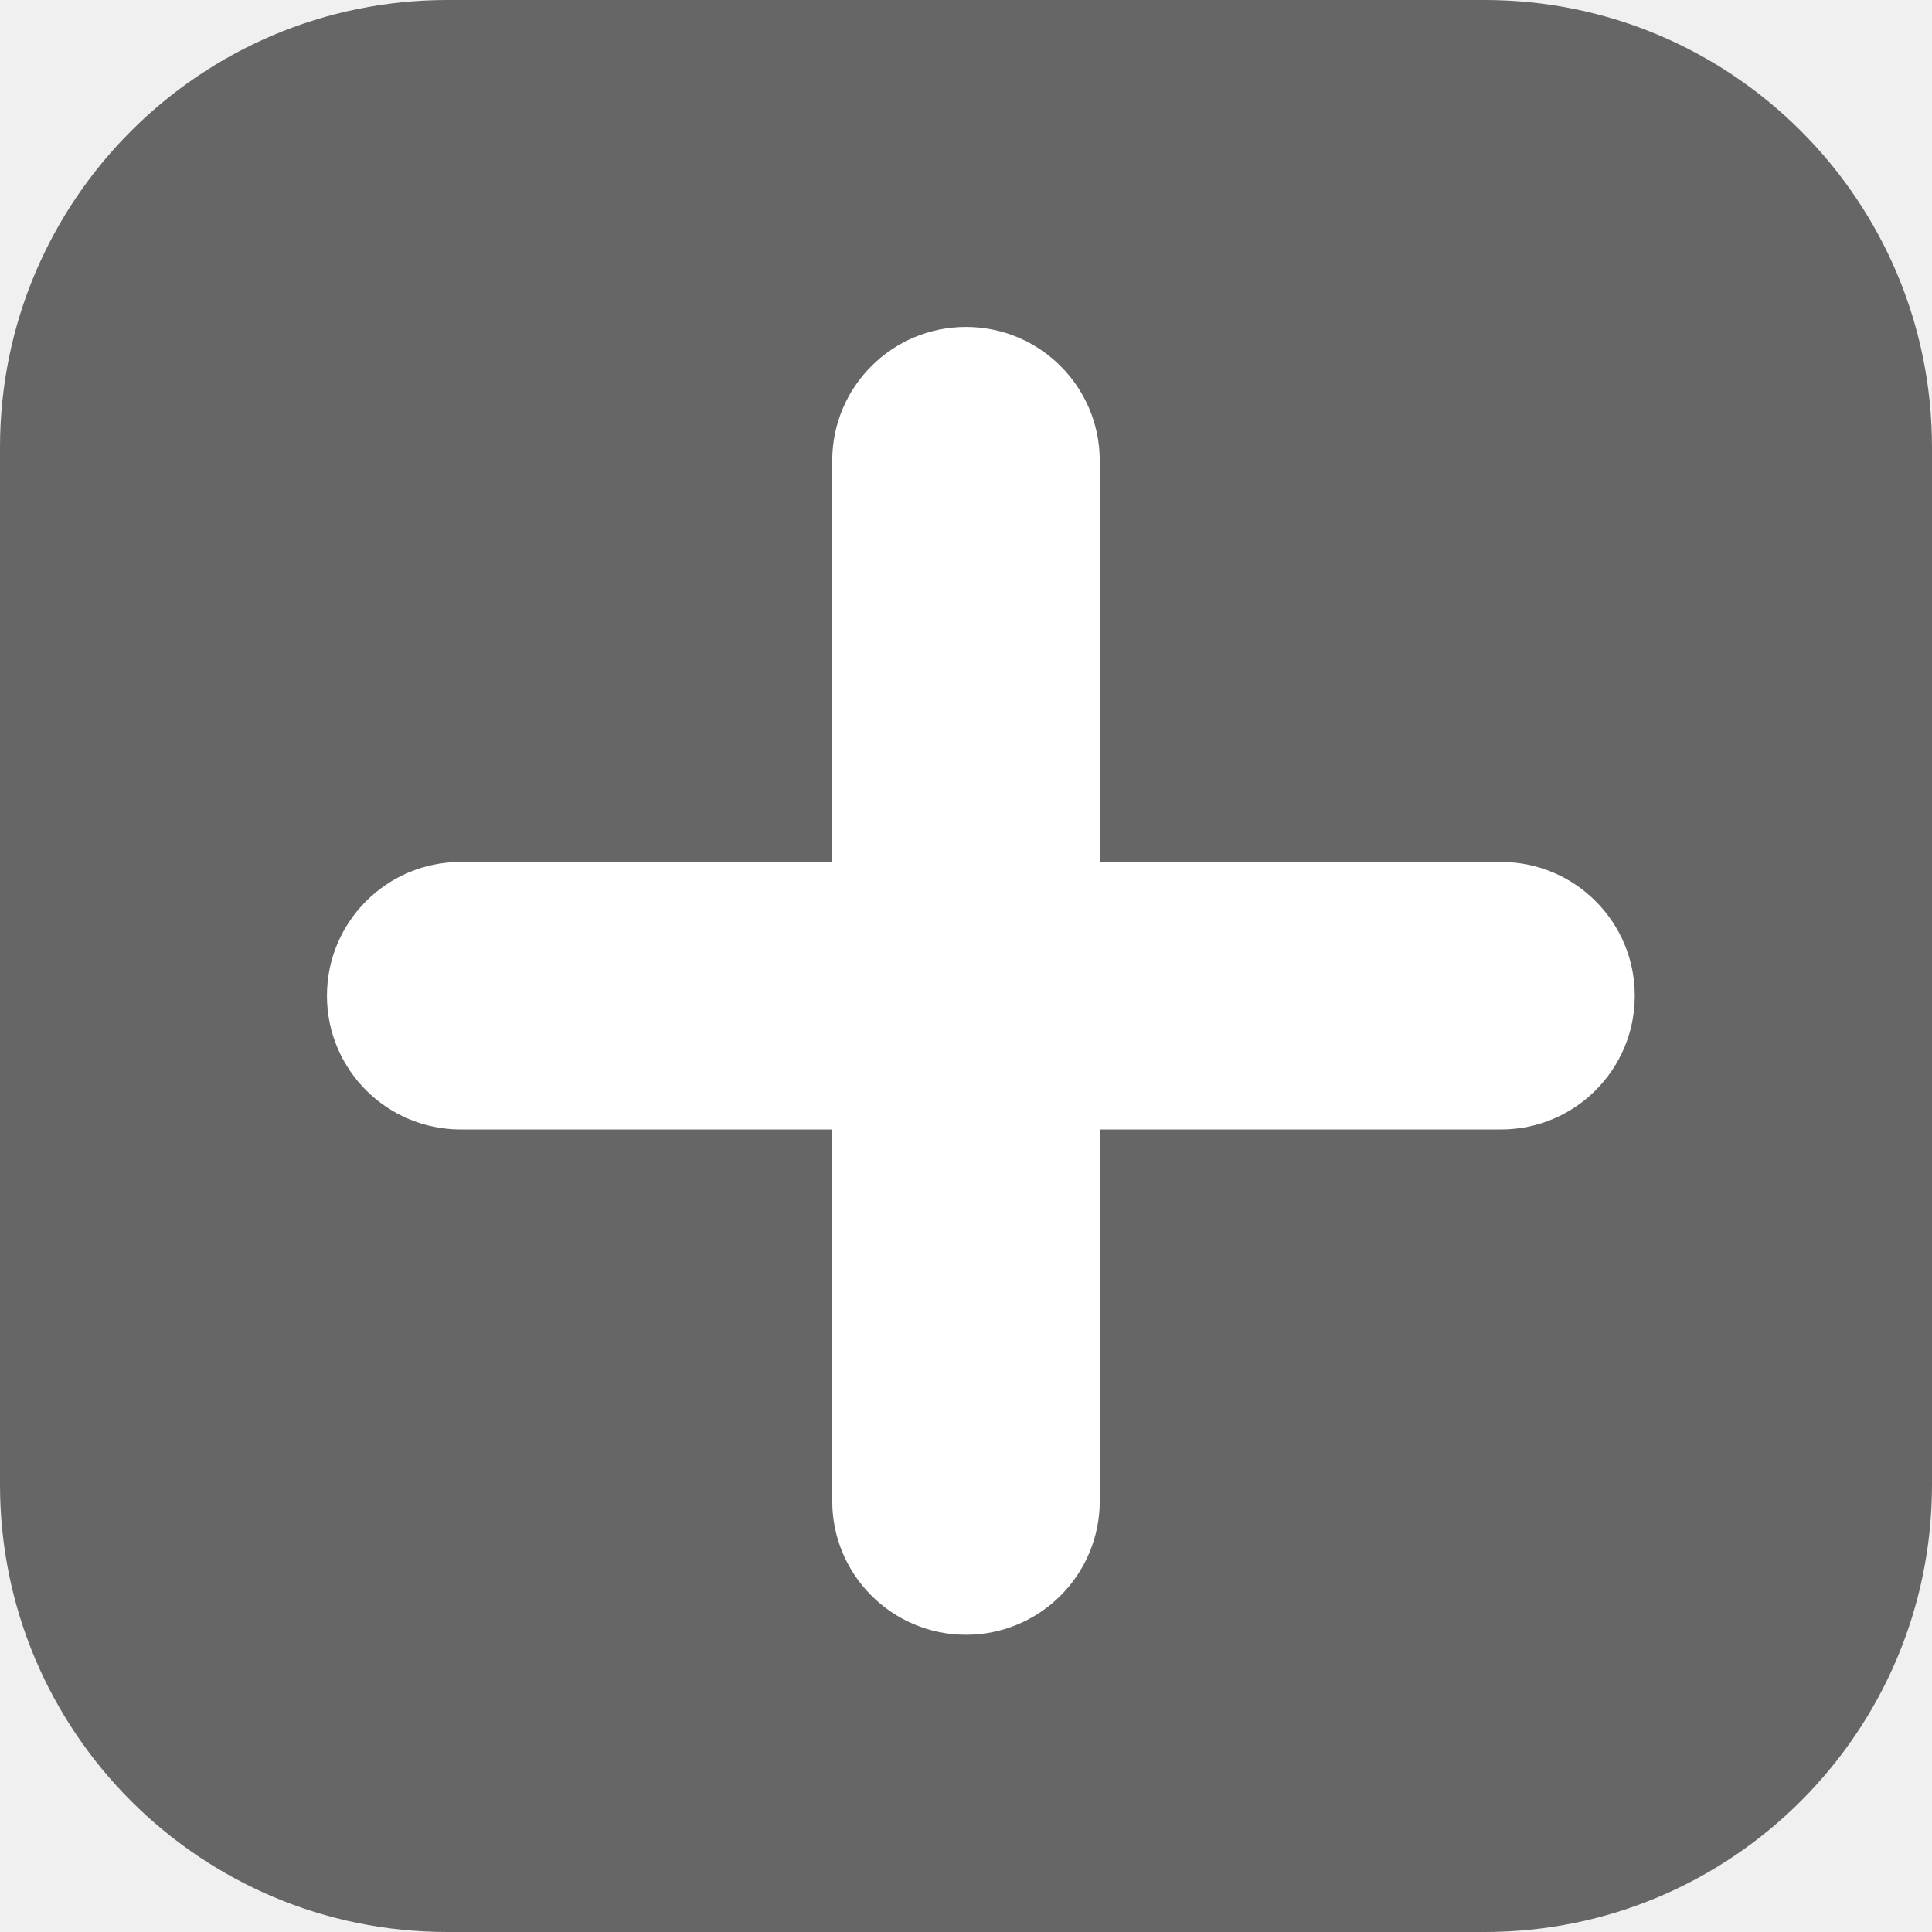
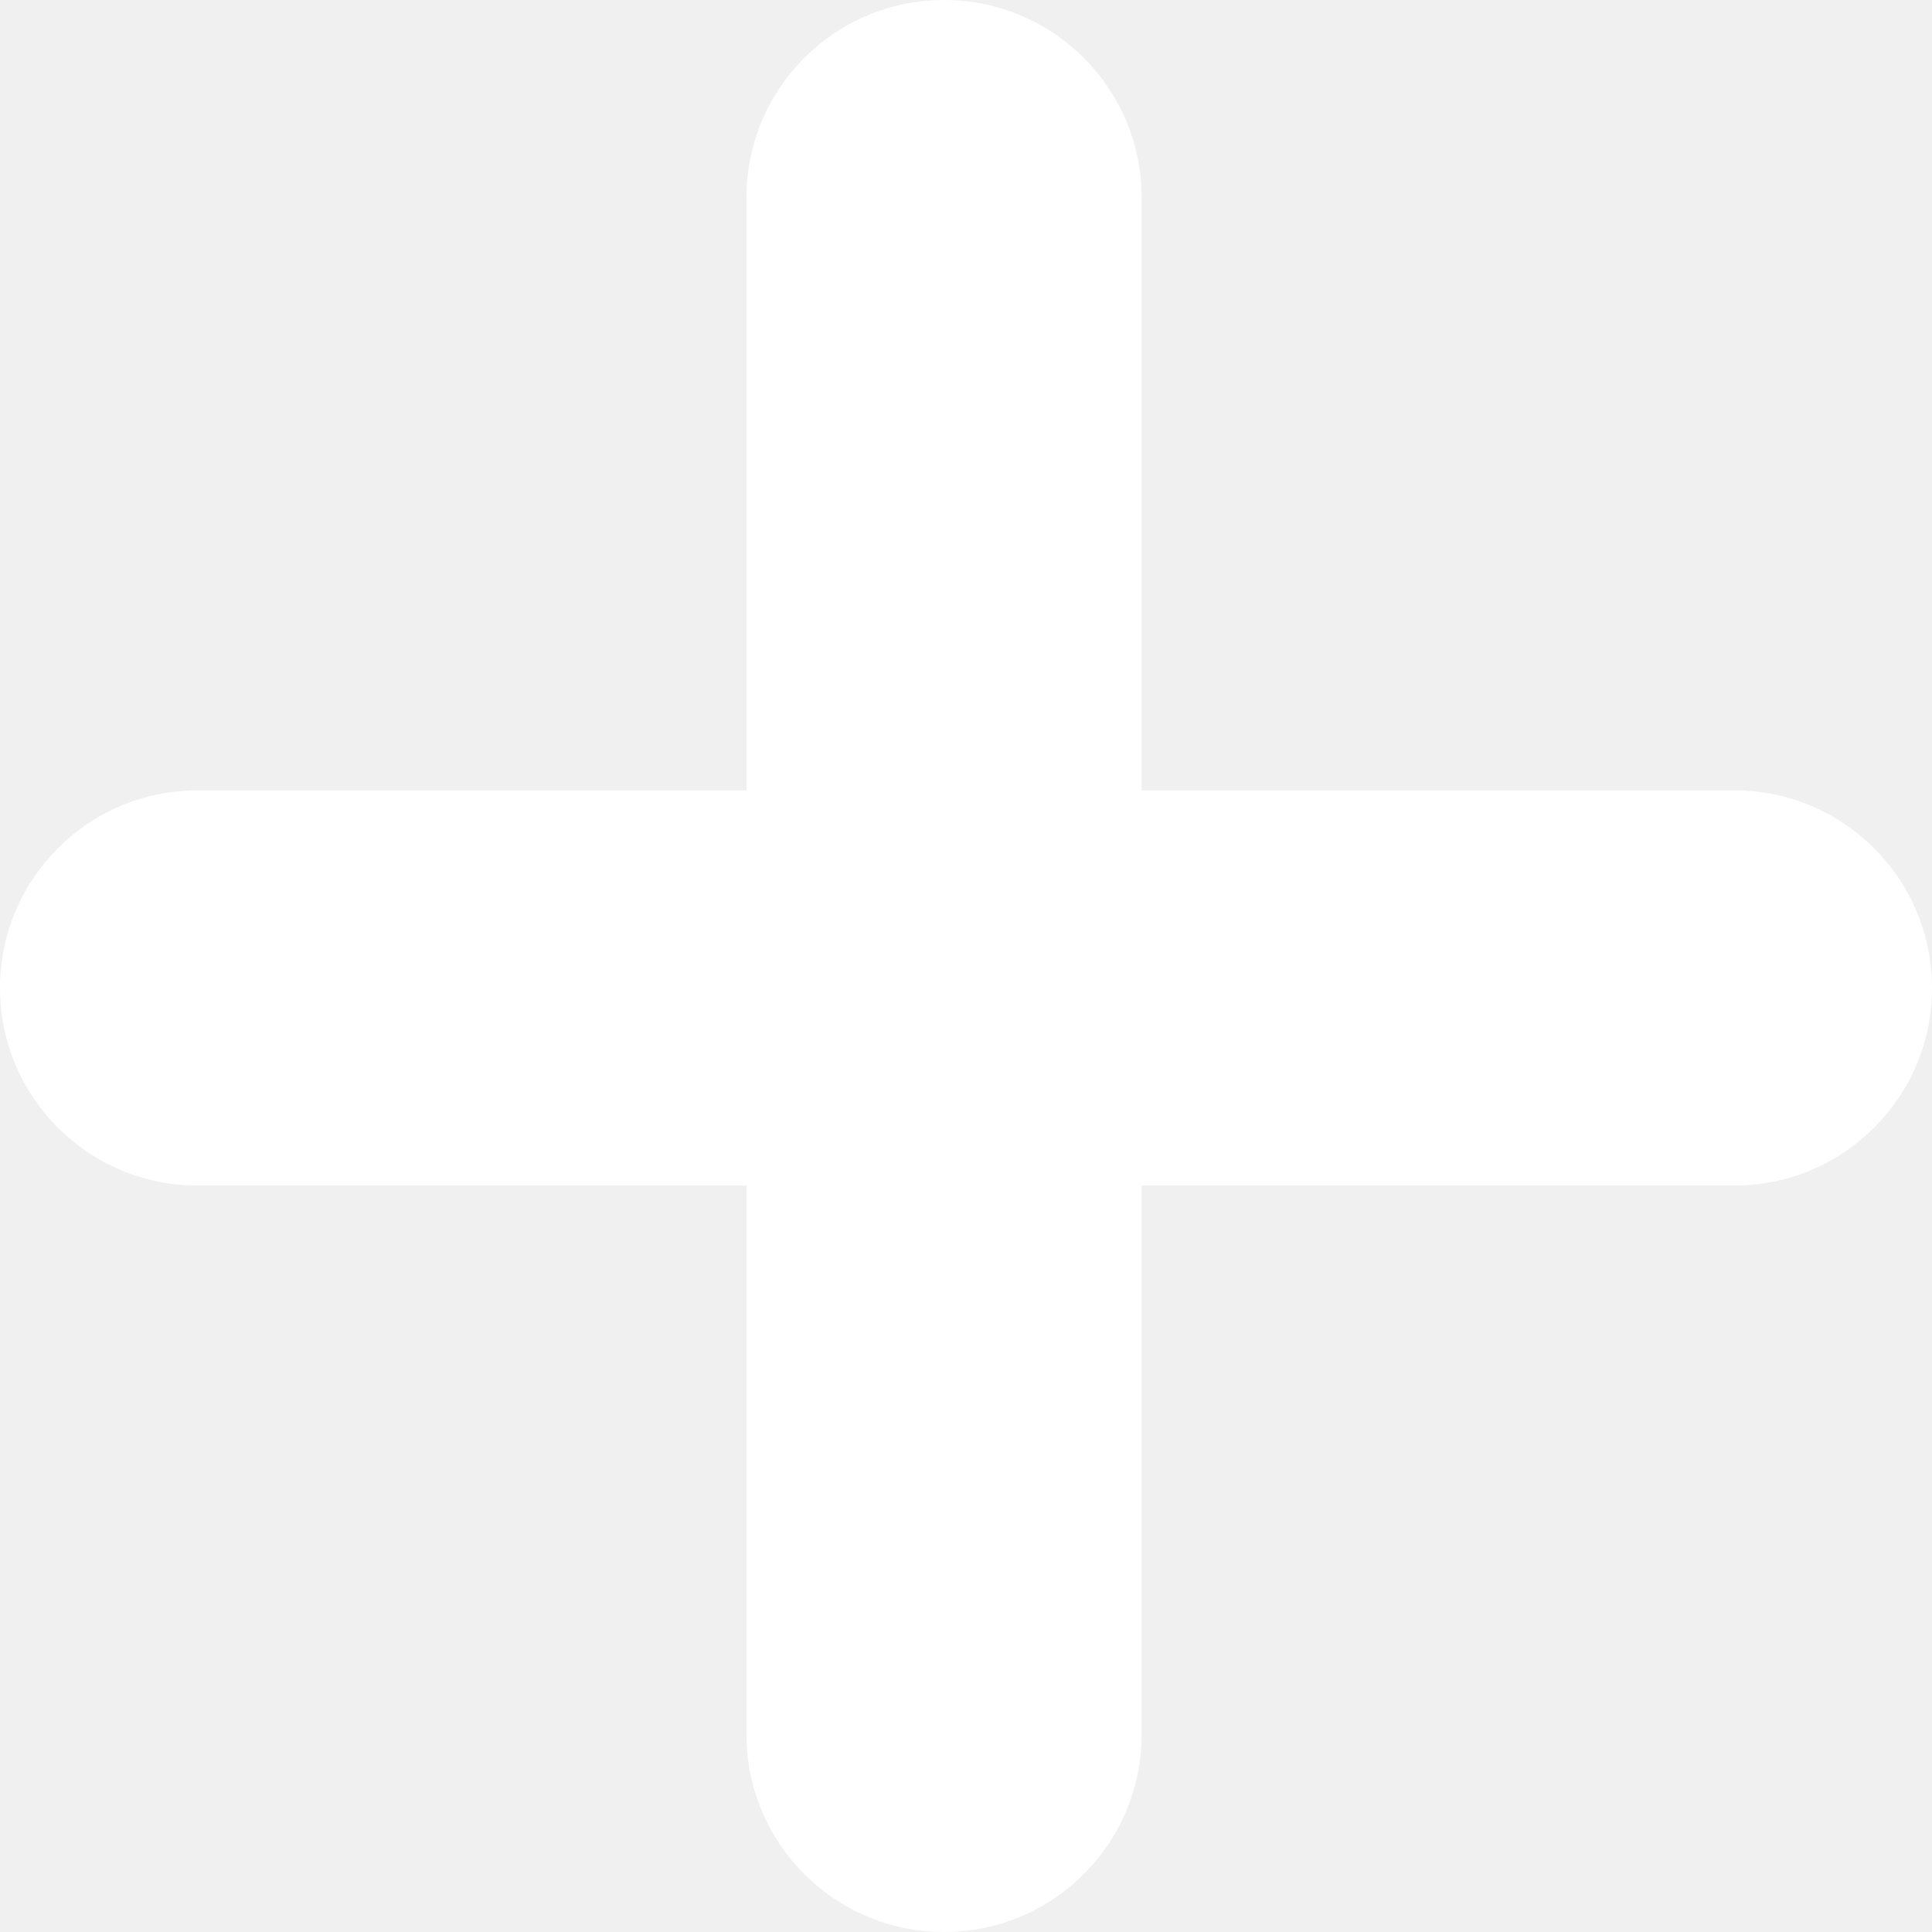
- <svg xmlns="http://www.w3.org/2000/svg" viewBox="0 0 65 65">
+ <svg xmlns="http://www.w3.org/2000/svg" viewBox="0 0 44 44">
  <defs>
-     <style>.a{fill:#666;}.b{fill:#fff;}</style>
+     <style>.a{fill:#fff;}</style>
  </defs>
-   <rect class="a" width="65" height="65" rx="15.05" />
-   <path class="b" d="M50.5,29H37V15.5a4.5,4.5,0,0,0-9,0V29H15.5a4.5,4.5,0,0,0,0,9H28V50.5a4.5,4.5,0,0,0,9,0V38H50.5a4.5,4.5,0,0,0,0-9Z" />
+   <path class="a" d="M39.5,18H26V4.5a4.5,4.5,0,0,0-9,0V18H4.5a4.5,4.5,0,0,0,0,9H17V39.5a4.5,4.5,0,0,0,9,0V27H39.5a4.5,4.5,0,0,0,0-9Z" />
</svg>
